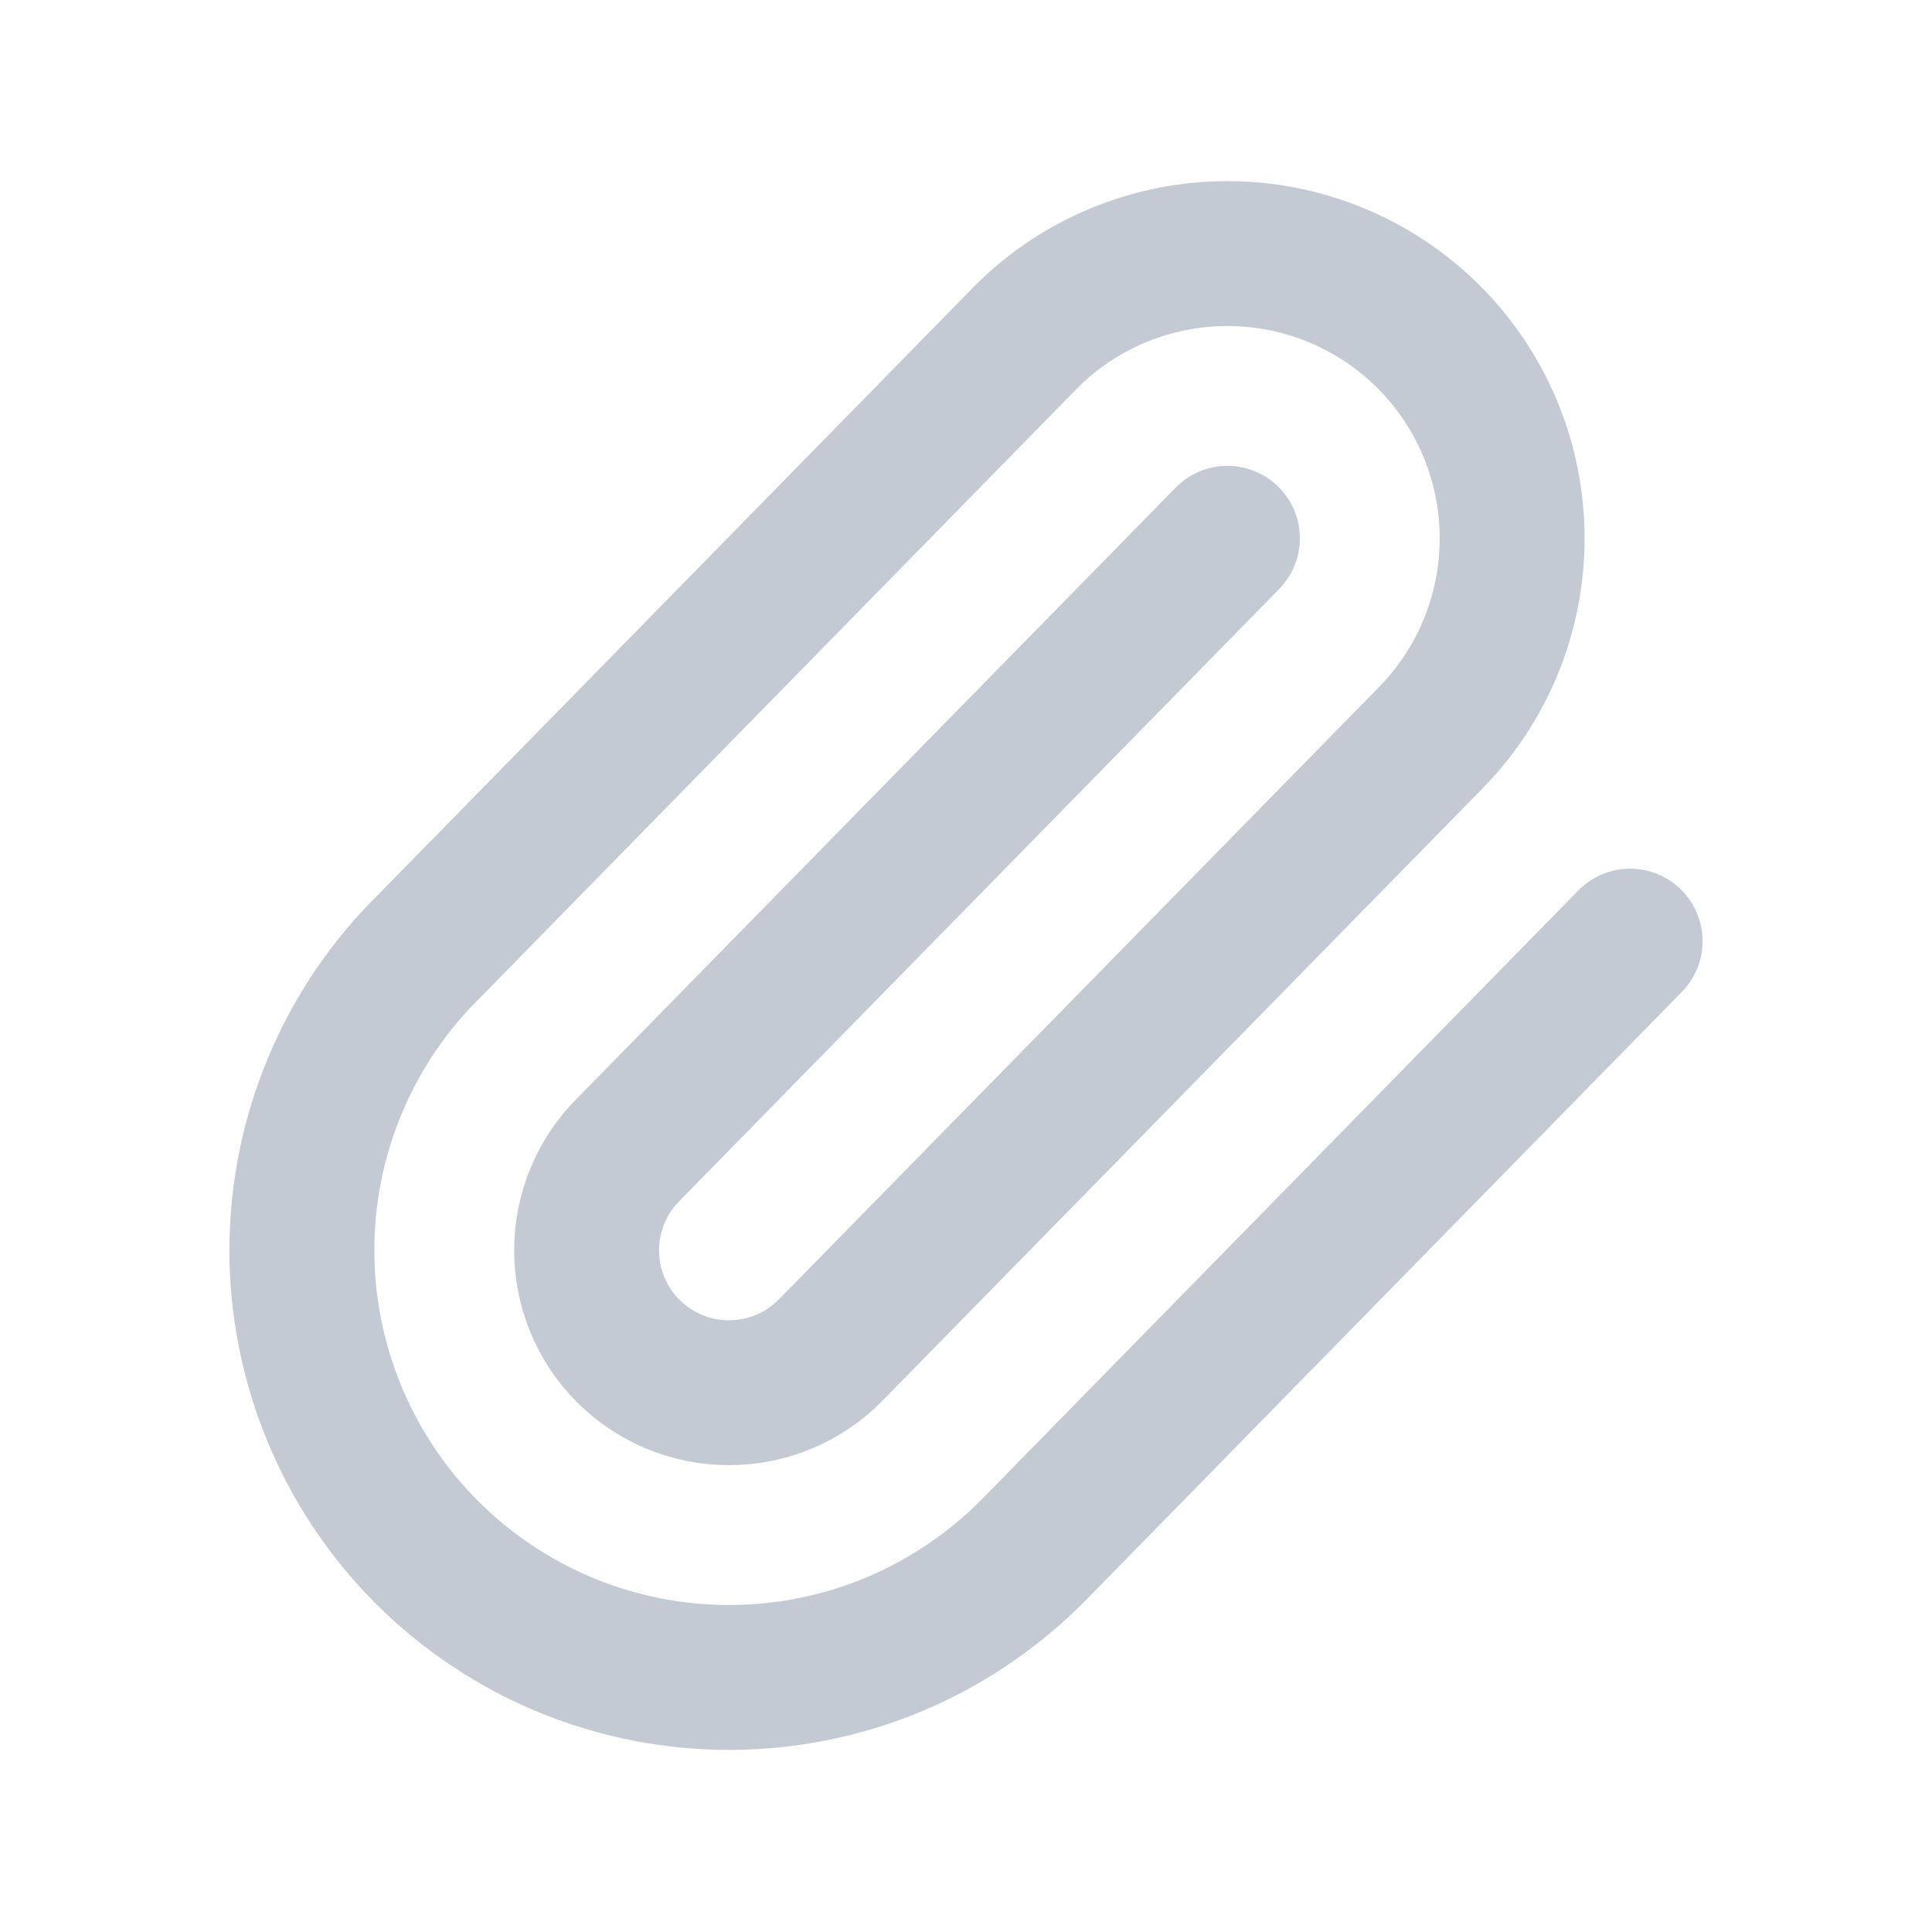
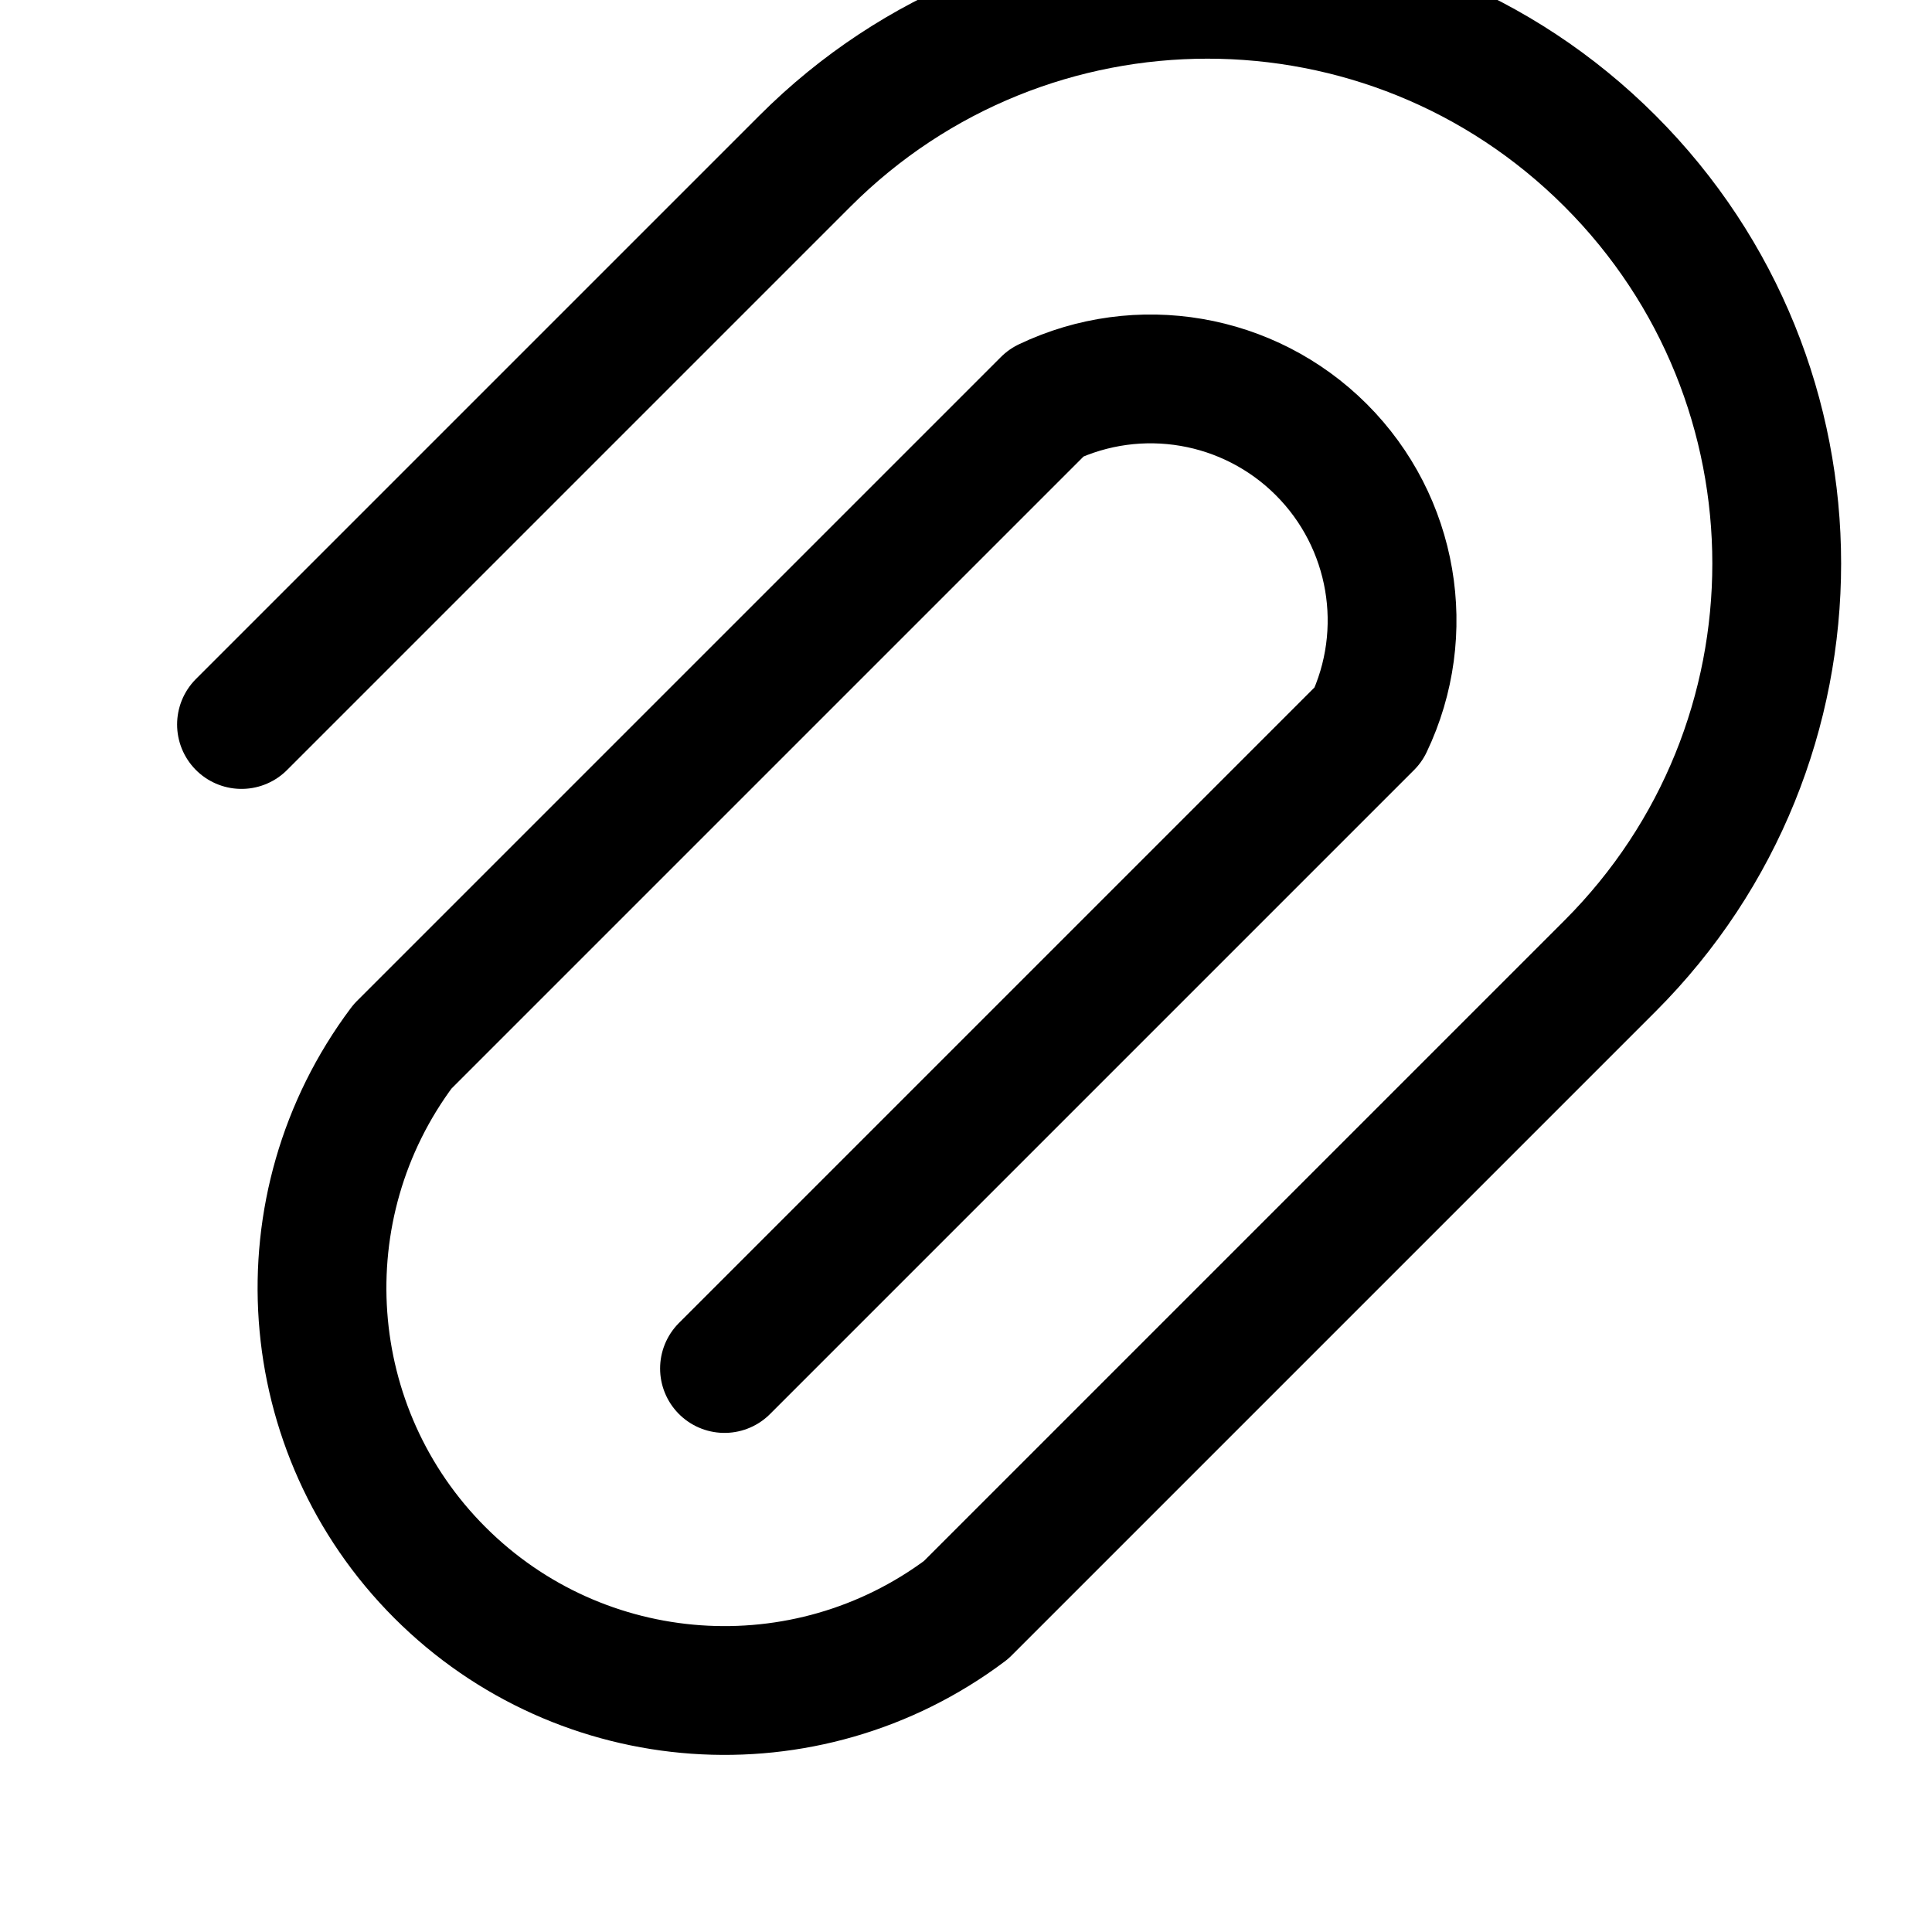
- <svg xmlns="http://www.w3.org/2000/svg" width="16" height="16" viewBox="0 0 16 16" fill="none">
-   <path d="M10.165 4.458L5.203 9.521C4.982 9.742 4.858 10.042 4.858 10.355C4.858 10.668 4.982 10.968 5.203 11.189C5.425 11.41 5.725 11.534 6.037 11.534C6.35 11.534 6.65 11.41 6.871 11.189L11.833 6.126C12.275 5.684 12.523 5.084 12.523 4.459C12.523 3.833 12.275 3.233 11.833 2.791C11.39 2.348 10.79 2.1 10.165 2.1C9.539 2.1 8.939 2.348 8.497 2.791L3.557 7.833C3.224 8.16 2.959 8.55 2.778 8.981C2.596 9.411 2.502 9.873 2.5 10.34C2.498 10.807 2.589 11.27 2.767 11.702C2.944 12.133 3.206 12.526 3.536 12.856C3.866 13.186 4.259 13.448 4.691 13.626C5.122 13.803 5.585 13.894 6.052 13.892C6.519 13.89 6.981 13.796 7.411 13.615C7.842 13.433 8.232 13.168 8.56 12.836L13.5 7.794" stroke="#C4CAD4" stroke-width="1.2" stroke-linecap="round" stroke-linejoin="round" />
+ <svg xmlns="http://www.w3.org/2000/svg" width="24" height="24" viewBox="0 0 24 24" fill="none" stroke="black" stroke-width="1.6" stroke-linecap="round" stroke-linejoin="round">
+   <path d="m9 17 8-8a3 3 0 0 0-4-4L5 13a5 5 0 0 0 7 7l8-8a7 7 0 0 0-10-10L3 9" />
</svg>
